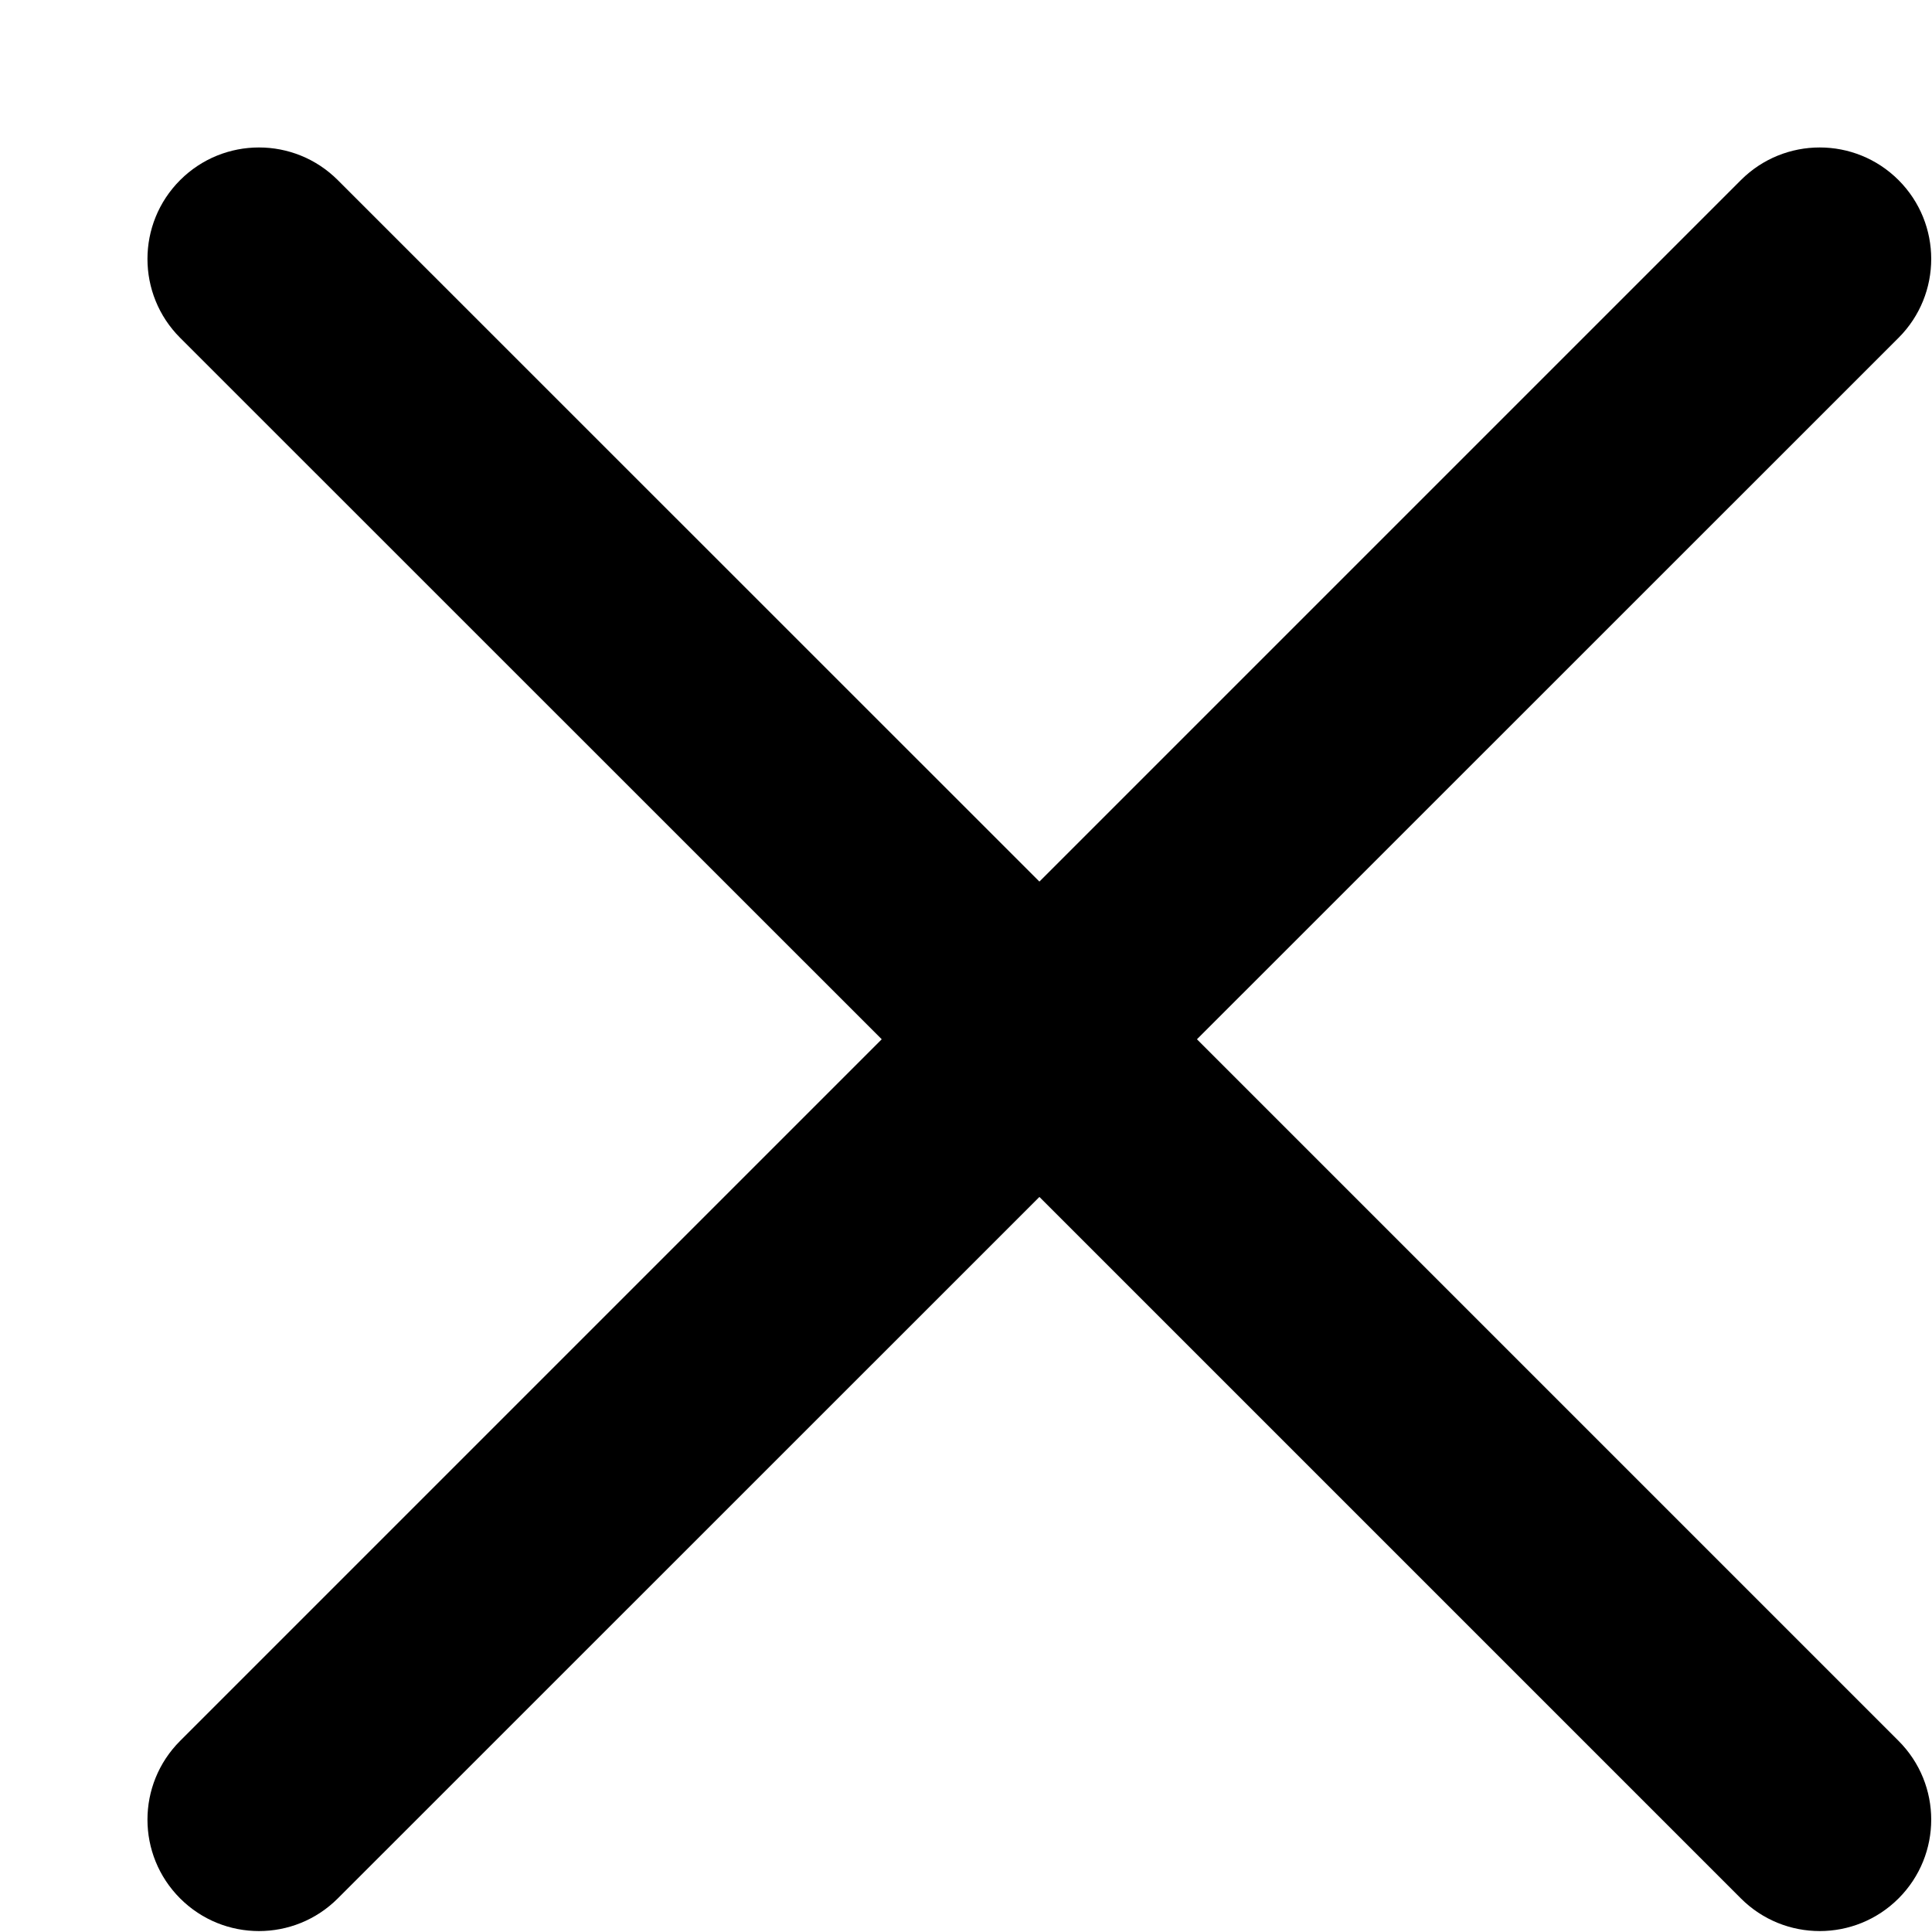
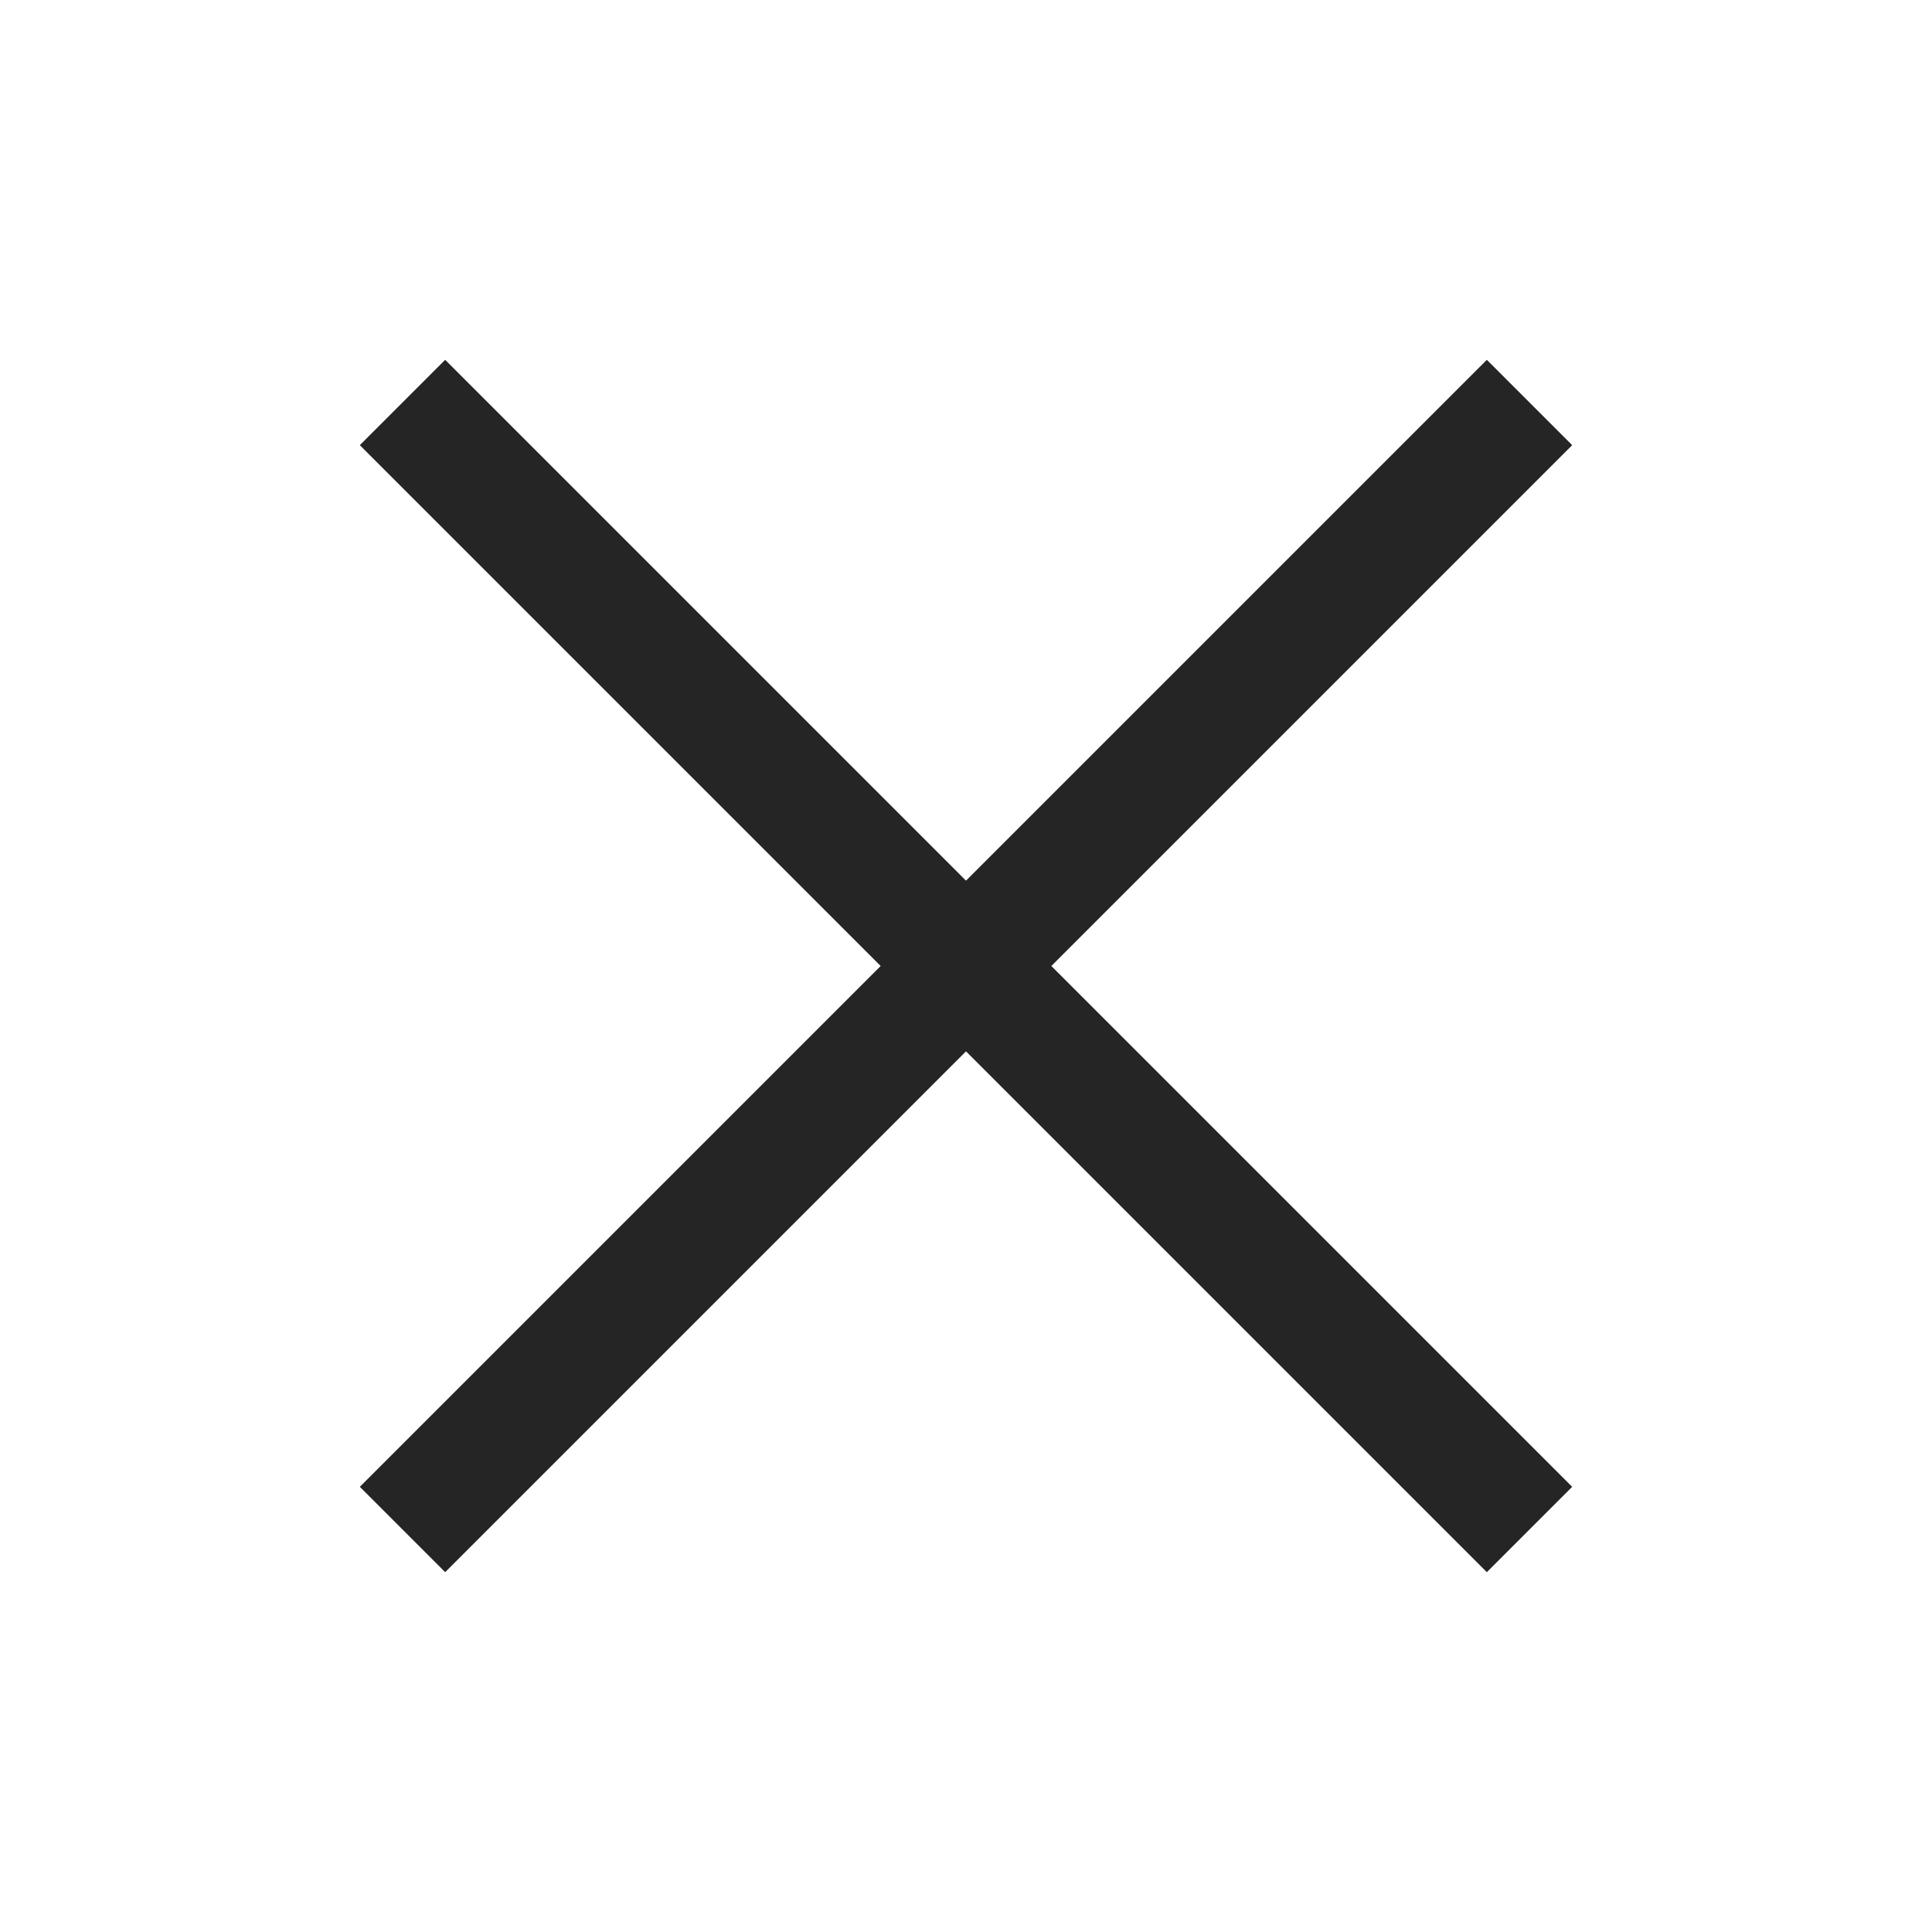
- <svg xmlns="http://www.w3.org/2000/svg" width="13" height="13" viewBox="0 0 13 13" fill="none">
-   <path fill-rule="evenodd" clip-rule="evenodd" d="M2.273 1.212C1.98 0.919 1.505 0.919 1.212 1.212C0.919 1.505 0.919 1.98 1.212 2.273L5.933 6.993L1.212 11.714C0.919 12.007 0.919 12.481 1.212 12.774C1.505 13.067 1.98 13.067 2.273 12.774L6.994 8.054L11.714 12.774C12.007 13.067 12.482 13.067 12.775 12.774C13.068 12.481 13.068 12.007 12.775 11.714L8.054 6.993L12.775 2.273C13.068 1.98 13.068 1.505 12.775 1.212C12.482 0.919 12.007 0.919 11.714 1.212L6.994 5.932L2.273 1.212Z" fill="black" />
+ <svg xmlns="http://www.w3.org/2000/svg" width="24" height="24" viewBox="0 0 24 24" fill="none">
+   <path fill-rule="evenodd" clip-rule="evenodd" d="M18.47 4.47L4.47 18.47L5.53 19.53L19.53 5.53L18.47 4.47Z" fill="#252525" />
+   <path fill-rule="evenodd" clip-rule="evenodd" d="M19.53 18.47L5.53 4.47L4.47 5.53L18.47 19.53L19.53 18.47Z" fill="#252525" />
</svg>
